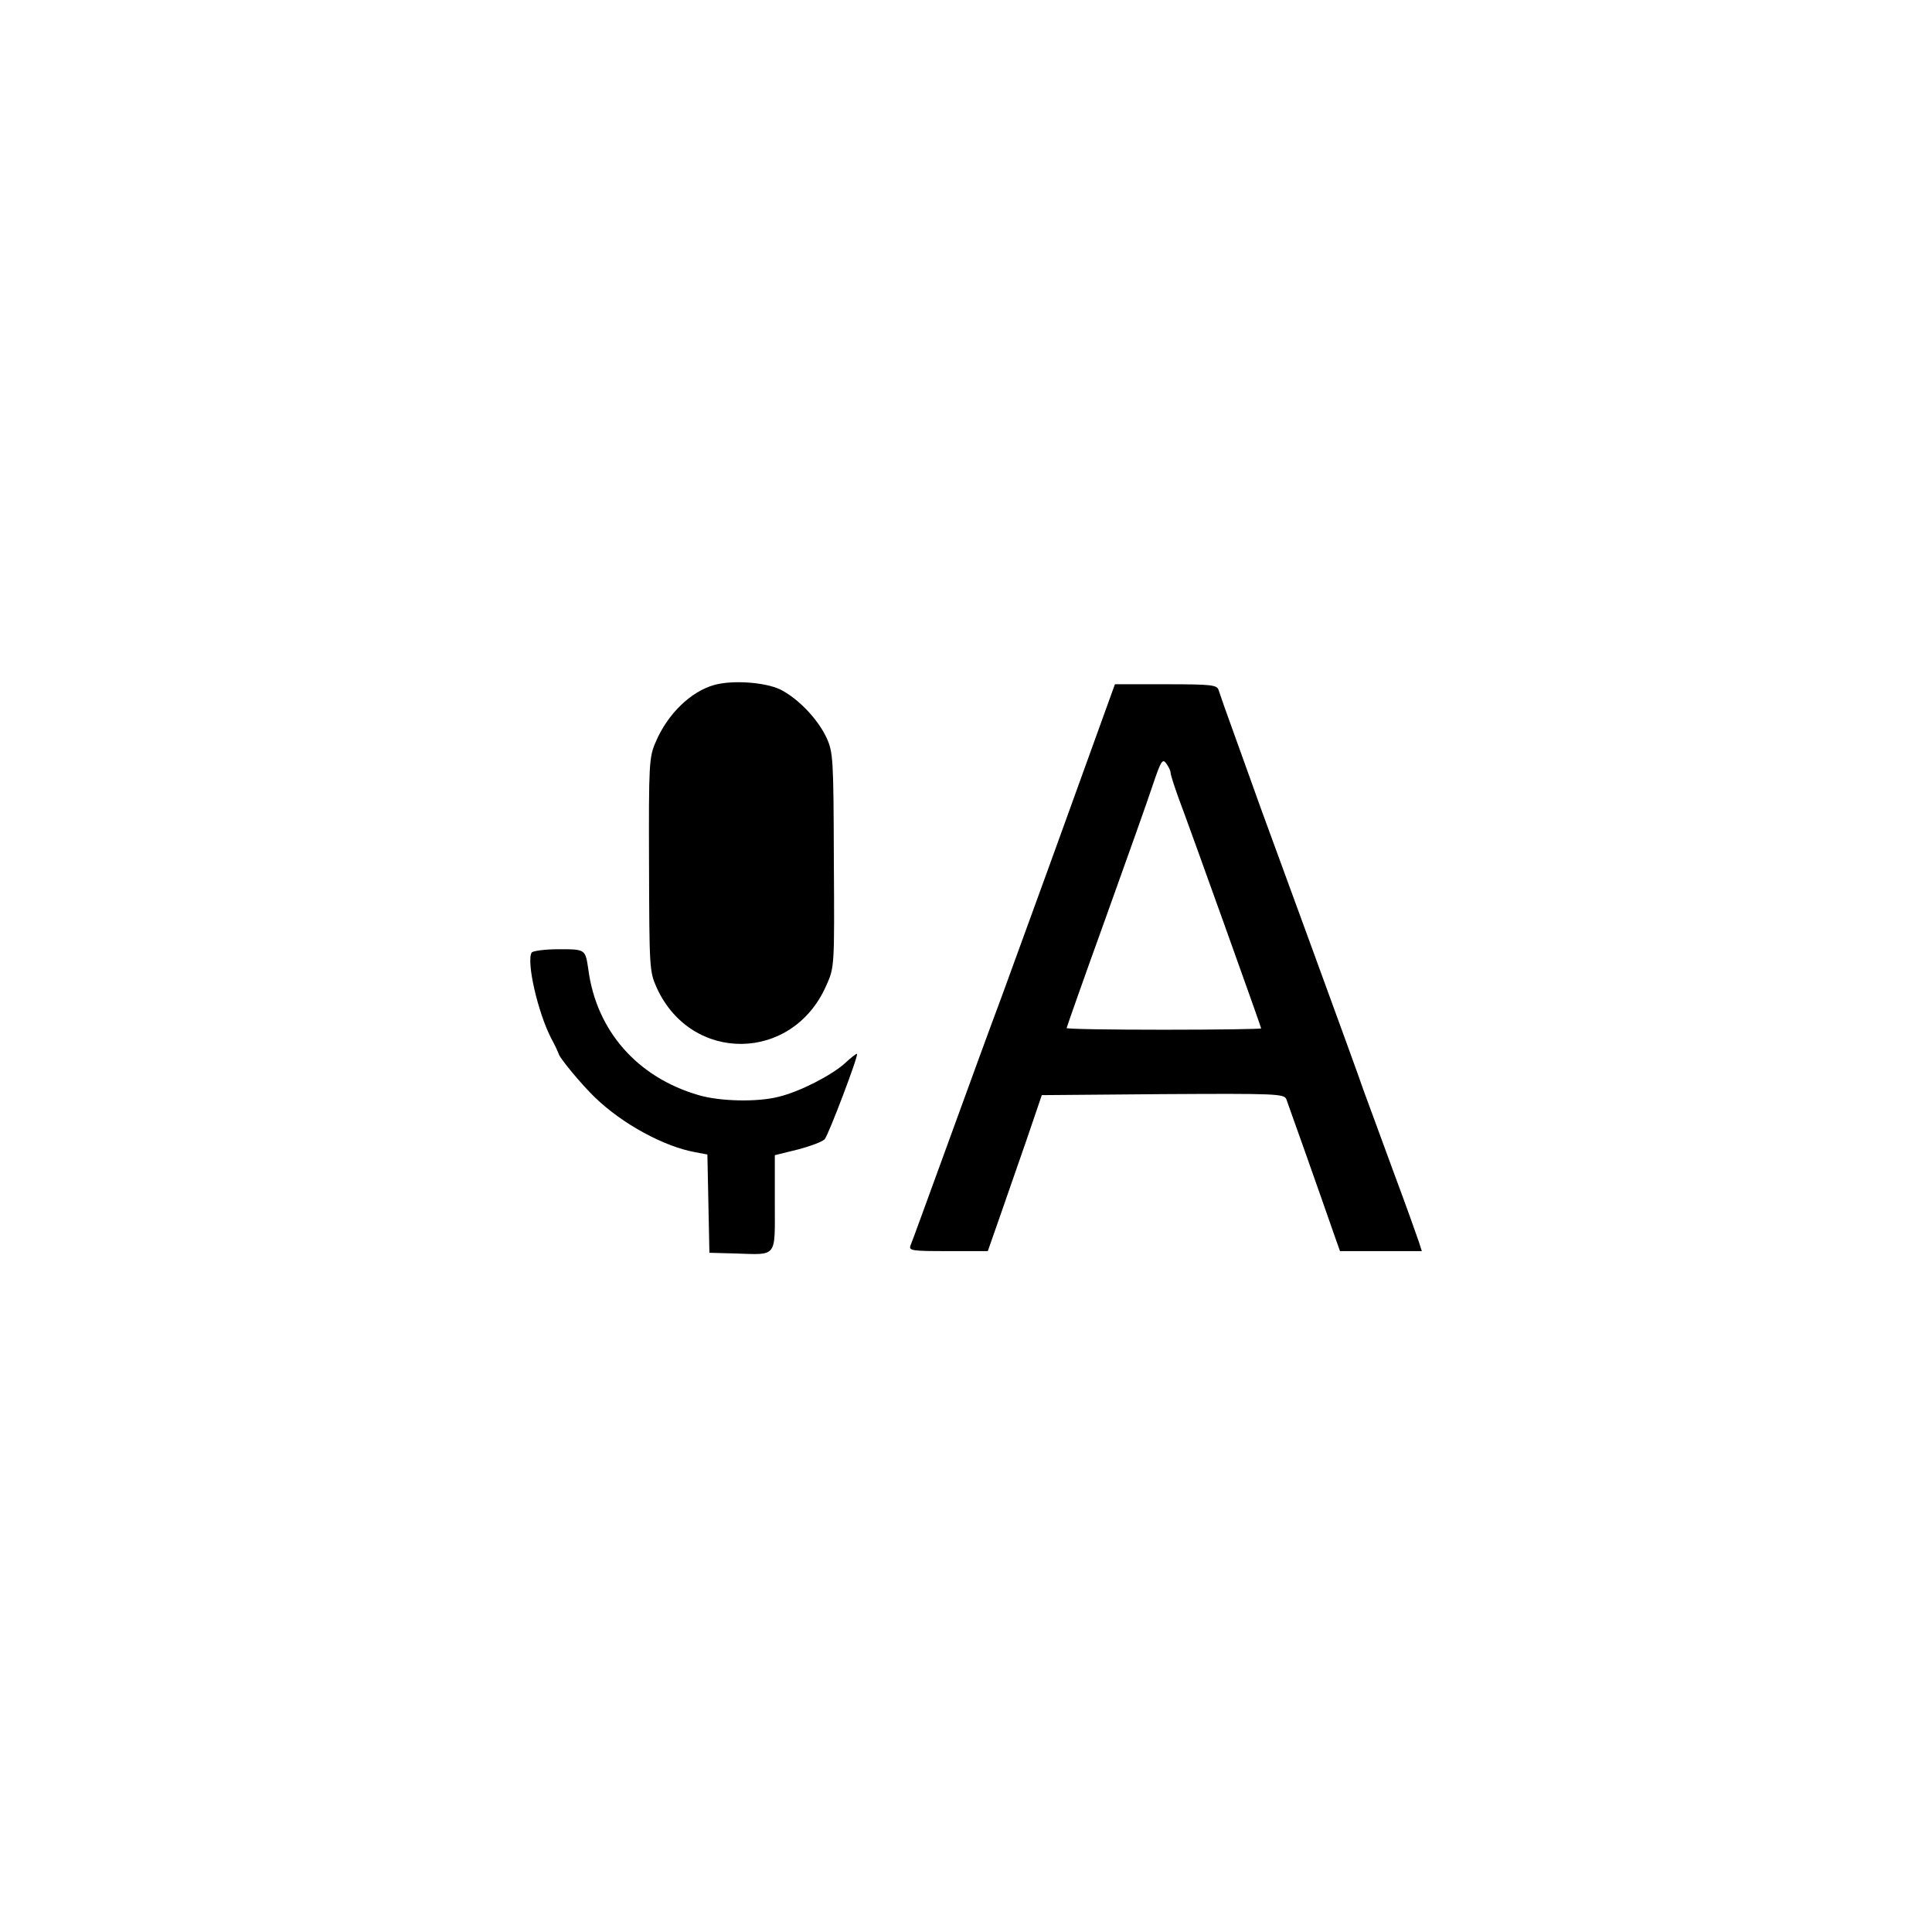
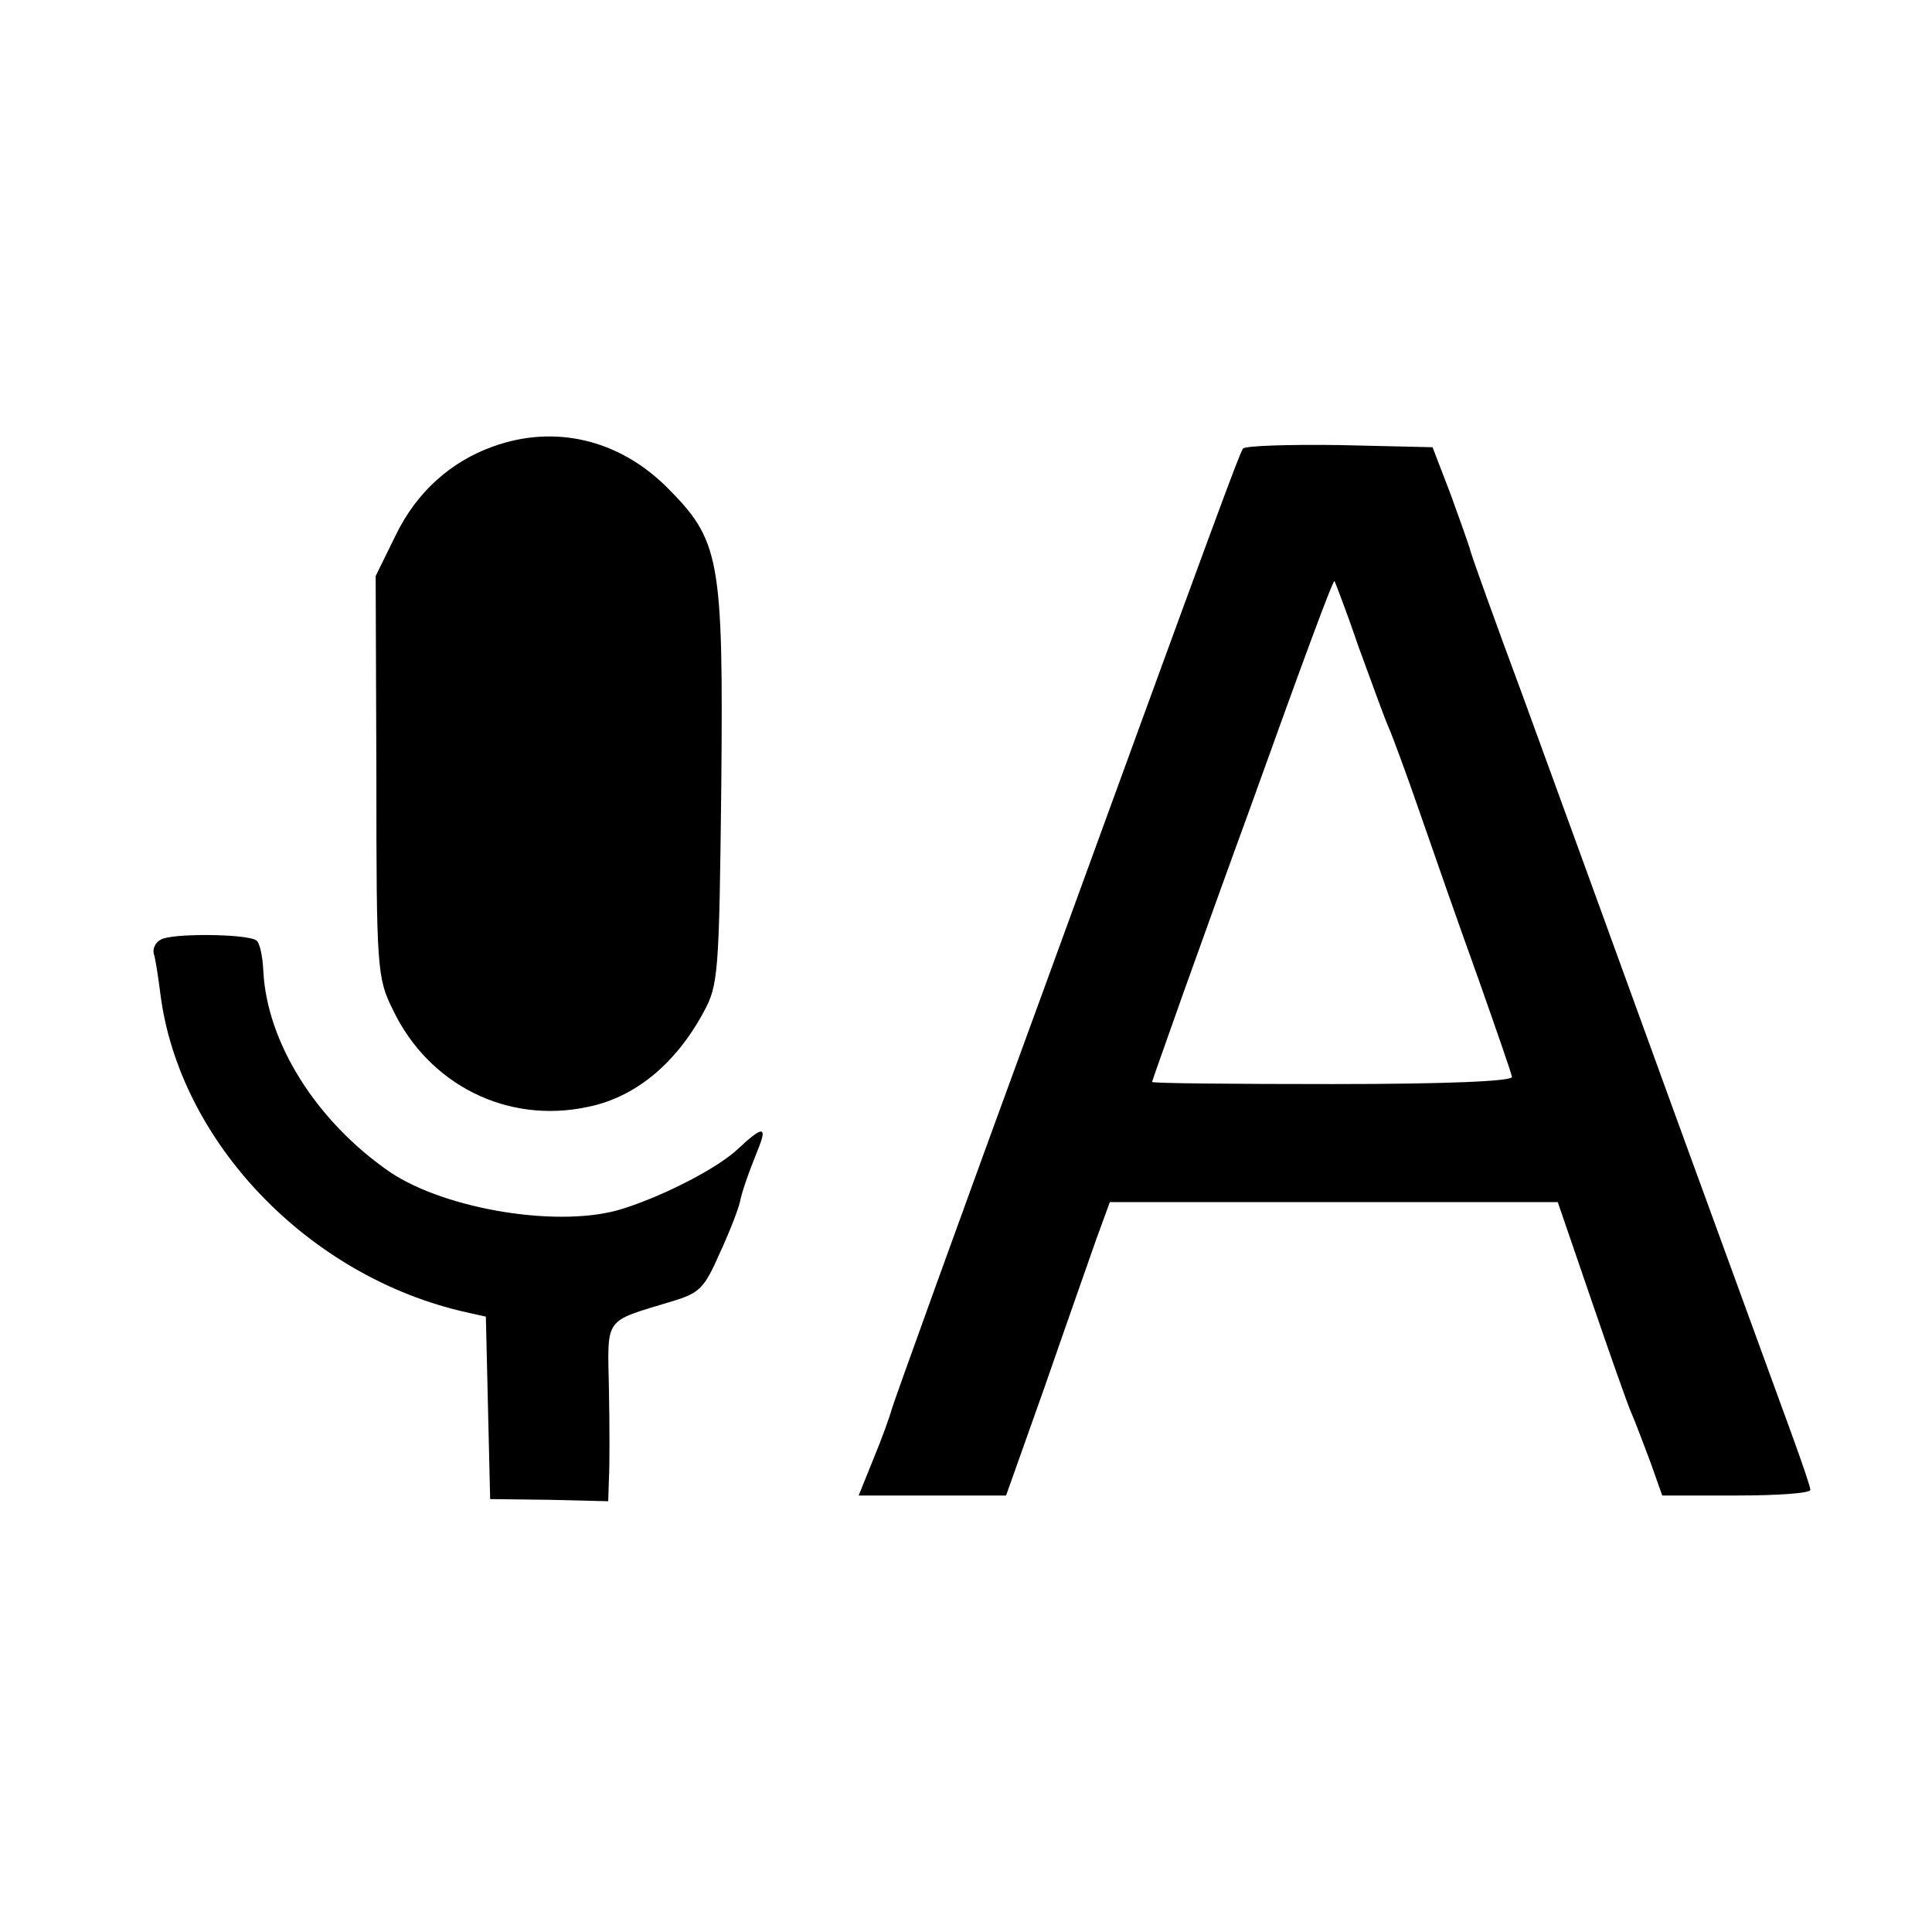
- <svg xmlns="http://www.w3.org/2000/svg" version="1.0" width="576pt" height="576pt" viewBox="0 0 576 576" preserveAspectRatio="xMidYMid meet">
-   <g transform="translate(0,576) scale(0.1,-0.1)" fill="#000000" stroke="none">
-     <path d="M2130 3718 c-70 -19 -140 -87 -175 -170 -20 -45 -21 -66 -20 -365 1 -309 1 -319 23 -368 103 -226 405 -222 505 6 25 55 25 56 23 375 -1 304 -2 321 -22 365 -27 57 -86 118 -139 144 -45 21 -141 28 -195 13z" />
-     <path d="M3186 3338 c-76 -211 -167 -459 -201 -553 -35 -93 -108 -294 -163 -445 -55 -151 -103 -283 -107 -292 -7 -17 3 -18 112 -18 l118 0 34 97 c19 54 55 159 81 233 l46 135 361 3 c337 2 361 1 368 -15 6 -16 100 -281 143 -405 l17 -48 122 0 122 0 -9 28 c-5 15 -38 108 -75 207 -36 99 -77 209 -90 245 -12 36 -78 216 -145 400 -67 184 -140 382 -161 440 -21 58 -56 157 -79 220 -23 63 -44 123 -47 133 -5 15 -21 17 -157 17 l-152 0 -138 -382z m304 118 c0 -6 11 -40 24 -76 37 -98 246 -682 246 -686 0 -2 -130 -4 -290 -4 -159 0 -290 2 -290 5 0 2 52 150 116 327 64 178 128 358 142 401 23 68 28 76 39 61 7 -10 13 -22 13 -28z" />
-     <path d="M1585 2920 c-16 -27 18 -177 58 -255 12 -22 21 -42 22 -45 0 -11 71 -96 110 -133 81 -78 204 -145 297 -162 l37 -7 3 -147 3 -146 75 -2 c129 -4 120 -15 120 150 l0 143 69 17 c38 10 75 24 80 31 12 15 101 249 96 254 -1 2 -18 -11 -36 -28 -40 -36 -135 -85 -198 -100 -62 -16 -174 -14 -238 5 -183 53 -305 192 -329 375 -9 60 -8 60 -88 60 -41 0 -78 -5 -81 -10z" />
+ <svg xmlns="http://www.w3.org/2000/svg" version="1.0" width="270pt" height="270pt" viewBox="0 0 270 270" preserveAspectRatio="xMidYMid meet">
+   <g transform="translate(0,270) scale(0.1,-0.1)" fill="#000000" stroke="none">
+     <path d="M689 2076 c-59 -21 -107 -64 -136 -124 l-28 -57 1 -280 c0 -268 1 -282 23 -326 50 -105 160 -160 272 -136 66 13 123 60 162 132 21 38 22 54 25 316 3 321 -2 344 -77 419 -67 66 -156 87 -242 56z" />
+     <path d="M1737 2073 c-6 -10 -31 -77 -281 -763 -114 -311 -208 -572 -210 -580 -2 -8 -13 -39 -25 -68 l-21 -52 103 0 103 0 54 152 c29 84 62 177 72 206 l19 52 313 0 313 0 47 -137 c26 -76 51 -147 56 -158 5 -11 16 -41 26 -67 l17 -48 103 0 c57 0 104 3 104 8 0 4 -11 36 -24 72 -13 36 -88 241 -166 455 -78 215 -173 476 -211 580 -39 105 -72 197 -74 205 -2 8 -15 44 -28 80 l-25 65 -130 3 c-72 1 -133 -1 -135 -5z m162 -278 c18 -49 36 -99 41 -110 5 -11 25 -65 44 -120 19 -55 55 -158 81 -230 25 -71 47 -134 48 -140 1 -6 -91 -10 -250 -10 -139 0 -253 1 -253 3 0 1 20 57 44 125 24 67 65 181 91 252 79 220 118 325 120 323 1 -2 17 -43 34 -93z" />
+     <path d="M225 1387 c-8 -4 -12 -13 -10 -20 2 -6 6 -31 9 -55 26 -208 208 -397 428 -446 l27 -6 3 -128 3 -127 83 -1 82 -2 1 32 c1 17 1 73 0 124 -2 103 -8 94 87 123 40 12 46 18 68 68 14 30 26 62 28 71 3 15 11 38 27 78 11 28 4 28 -29 -3 -28 -27 -104 -66 -161 -84 -86 -28 -247 -2 -326 51 -103 71 -172 181 -177 281 -1 21 -5 40 -10 43 -14 9 -118 10 -133 1z" />
  </g>
</svg>
